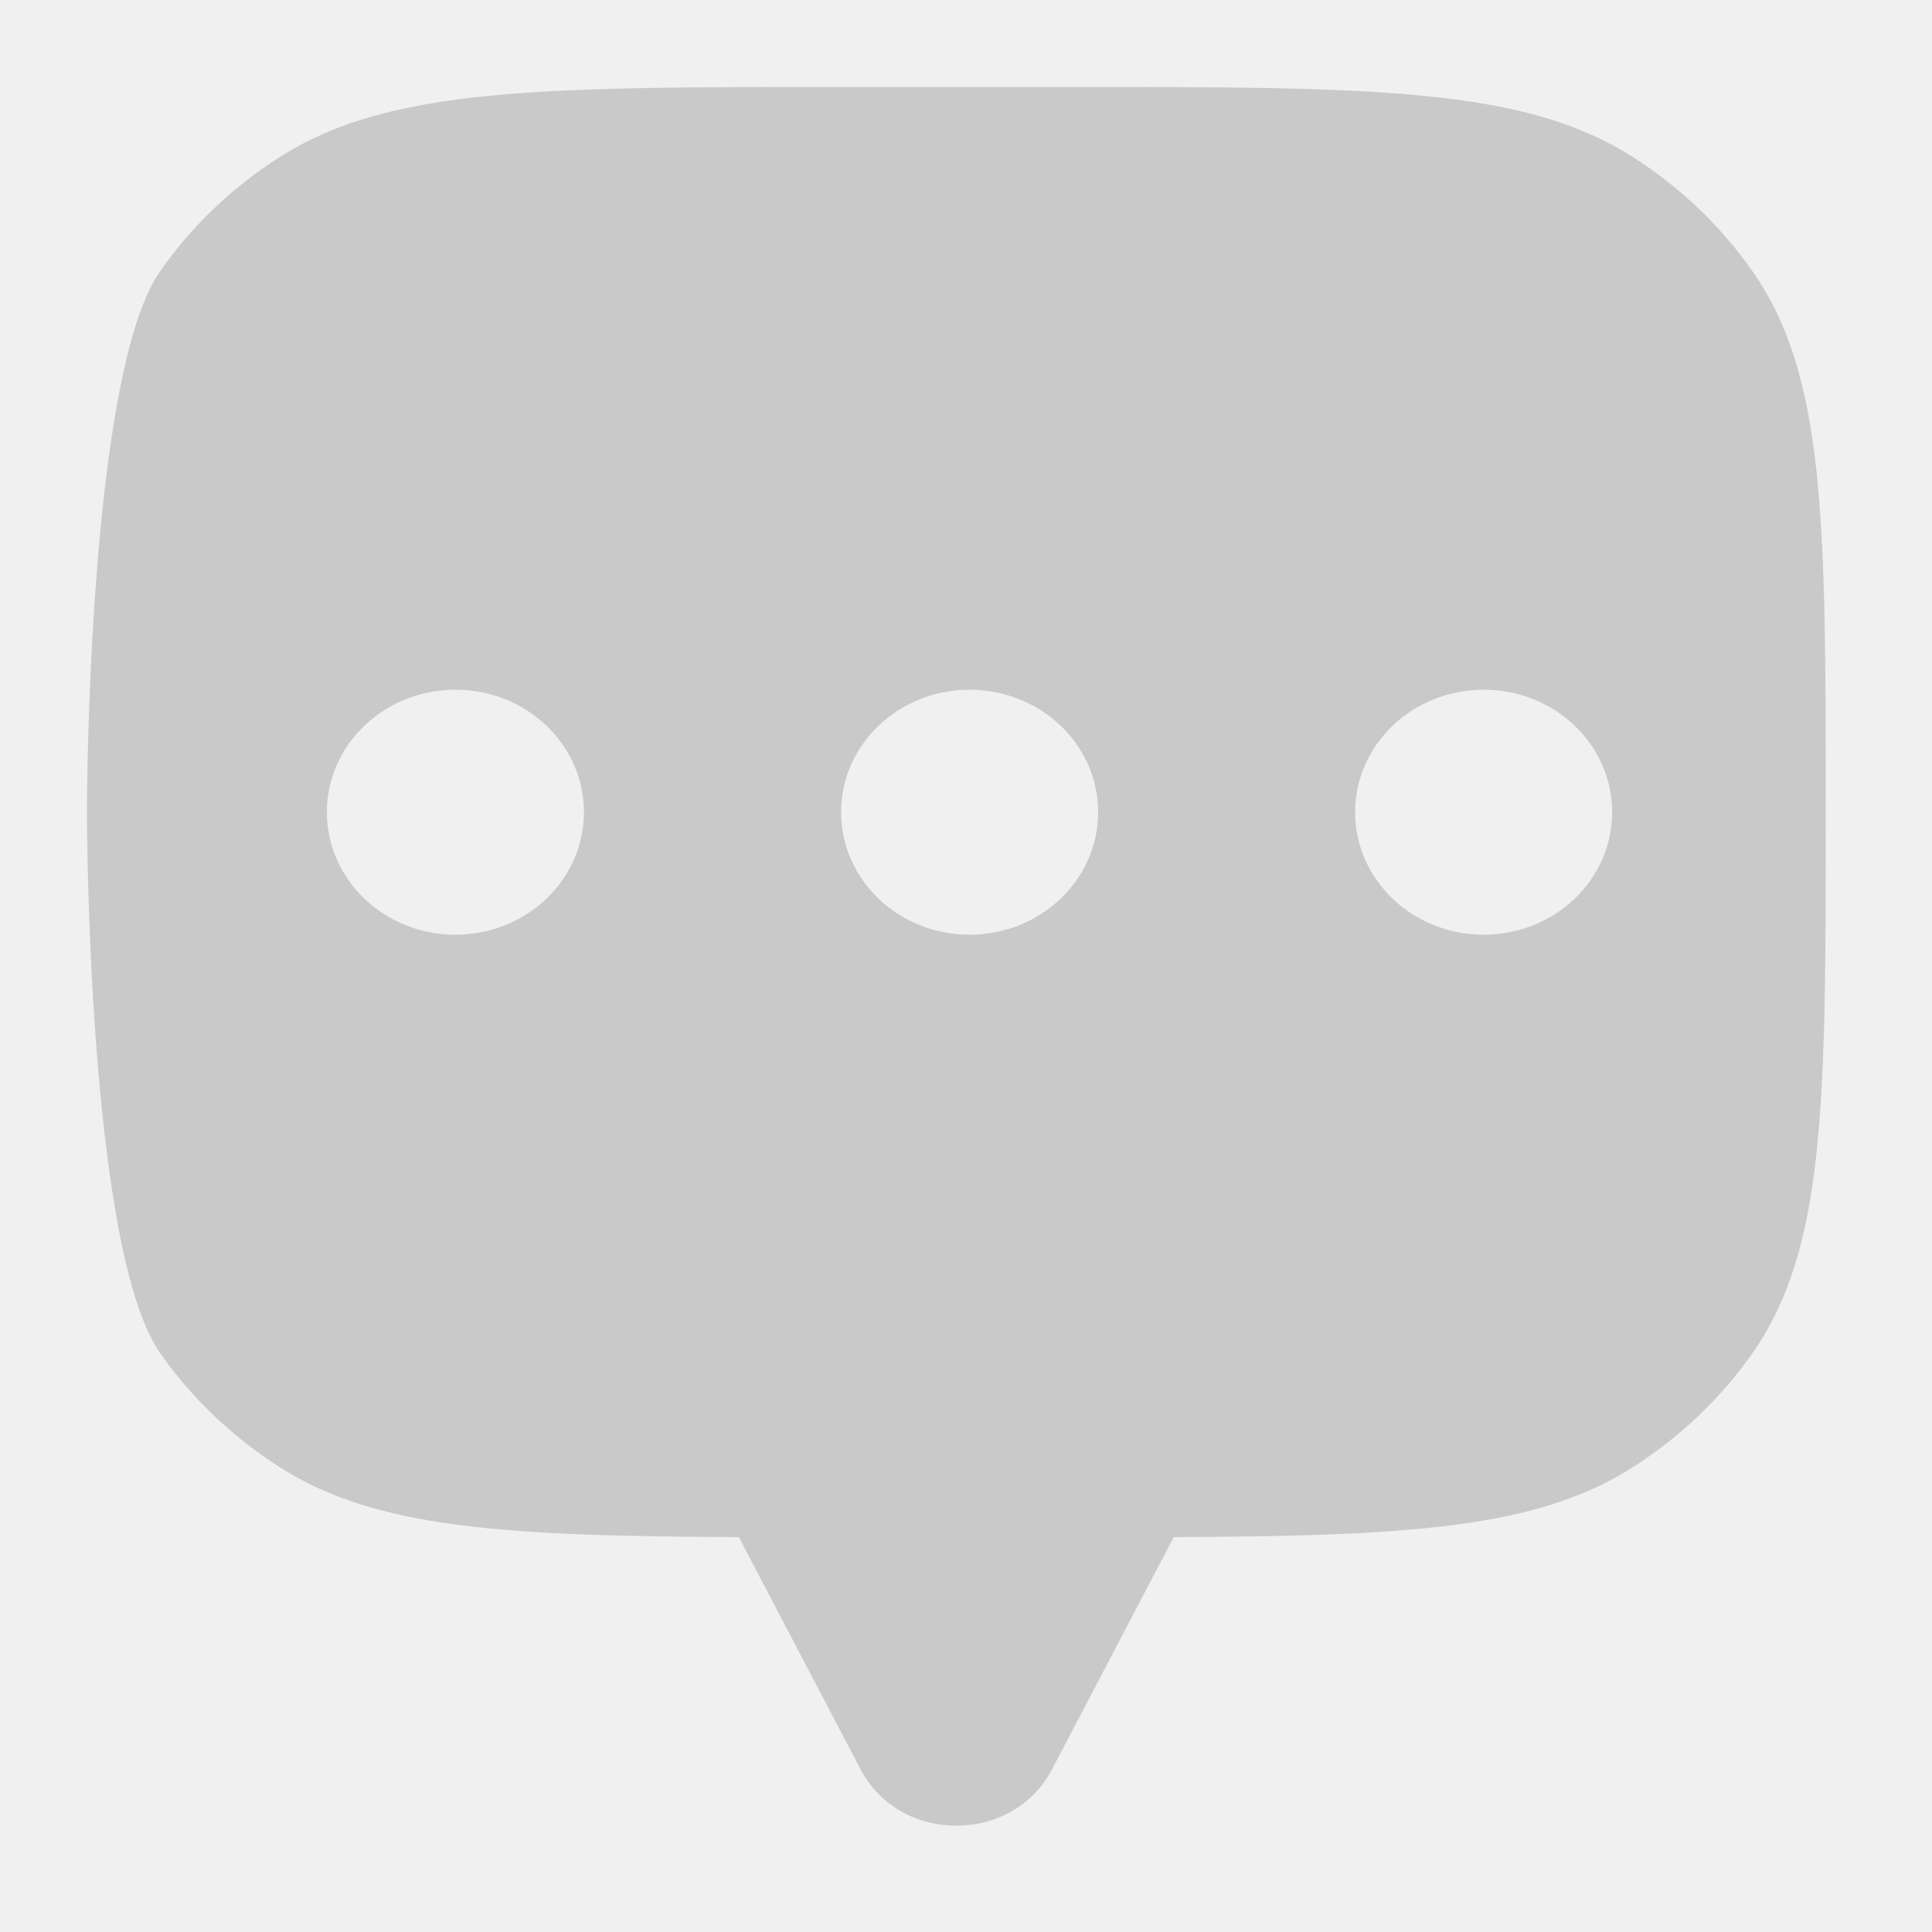
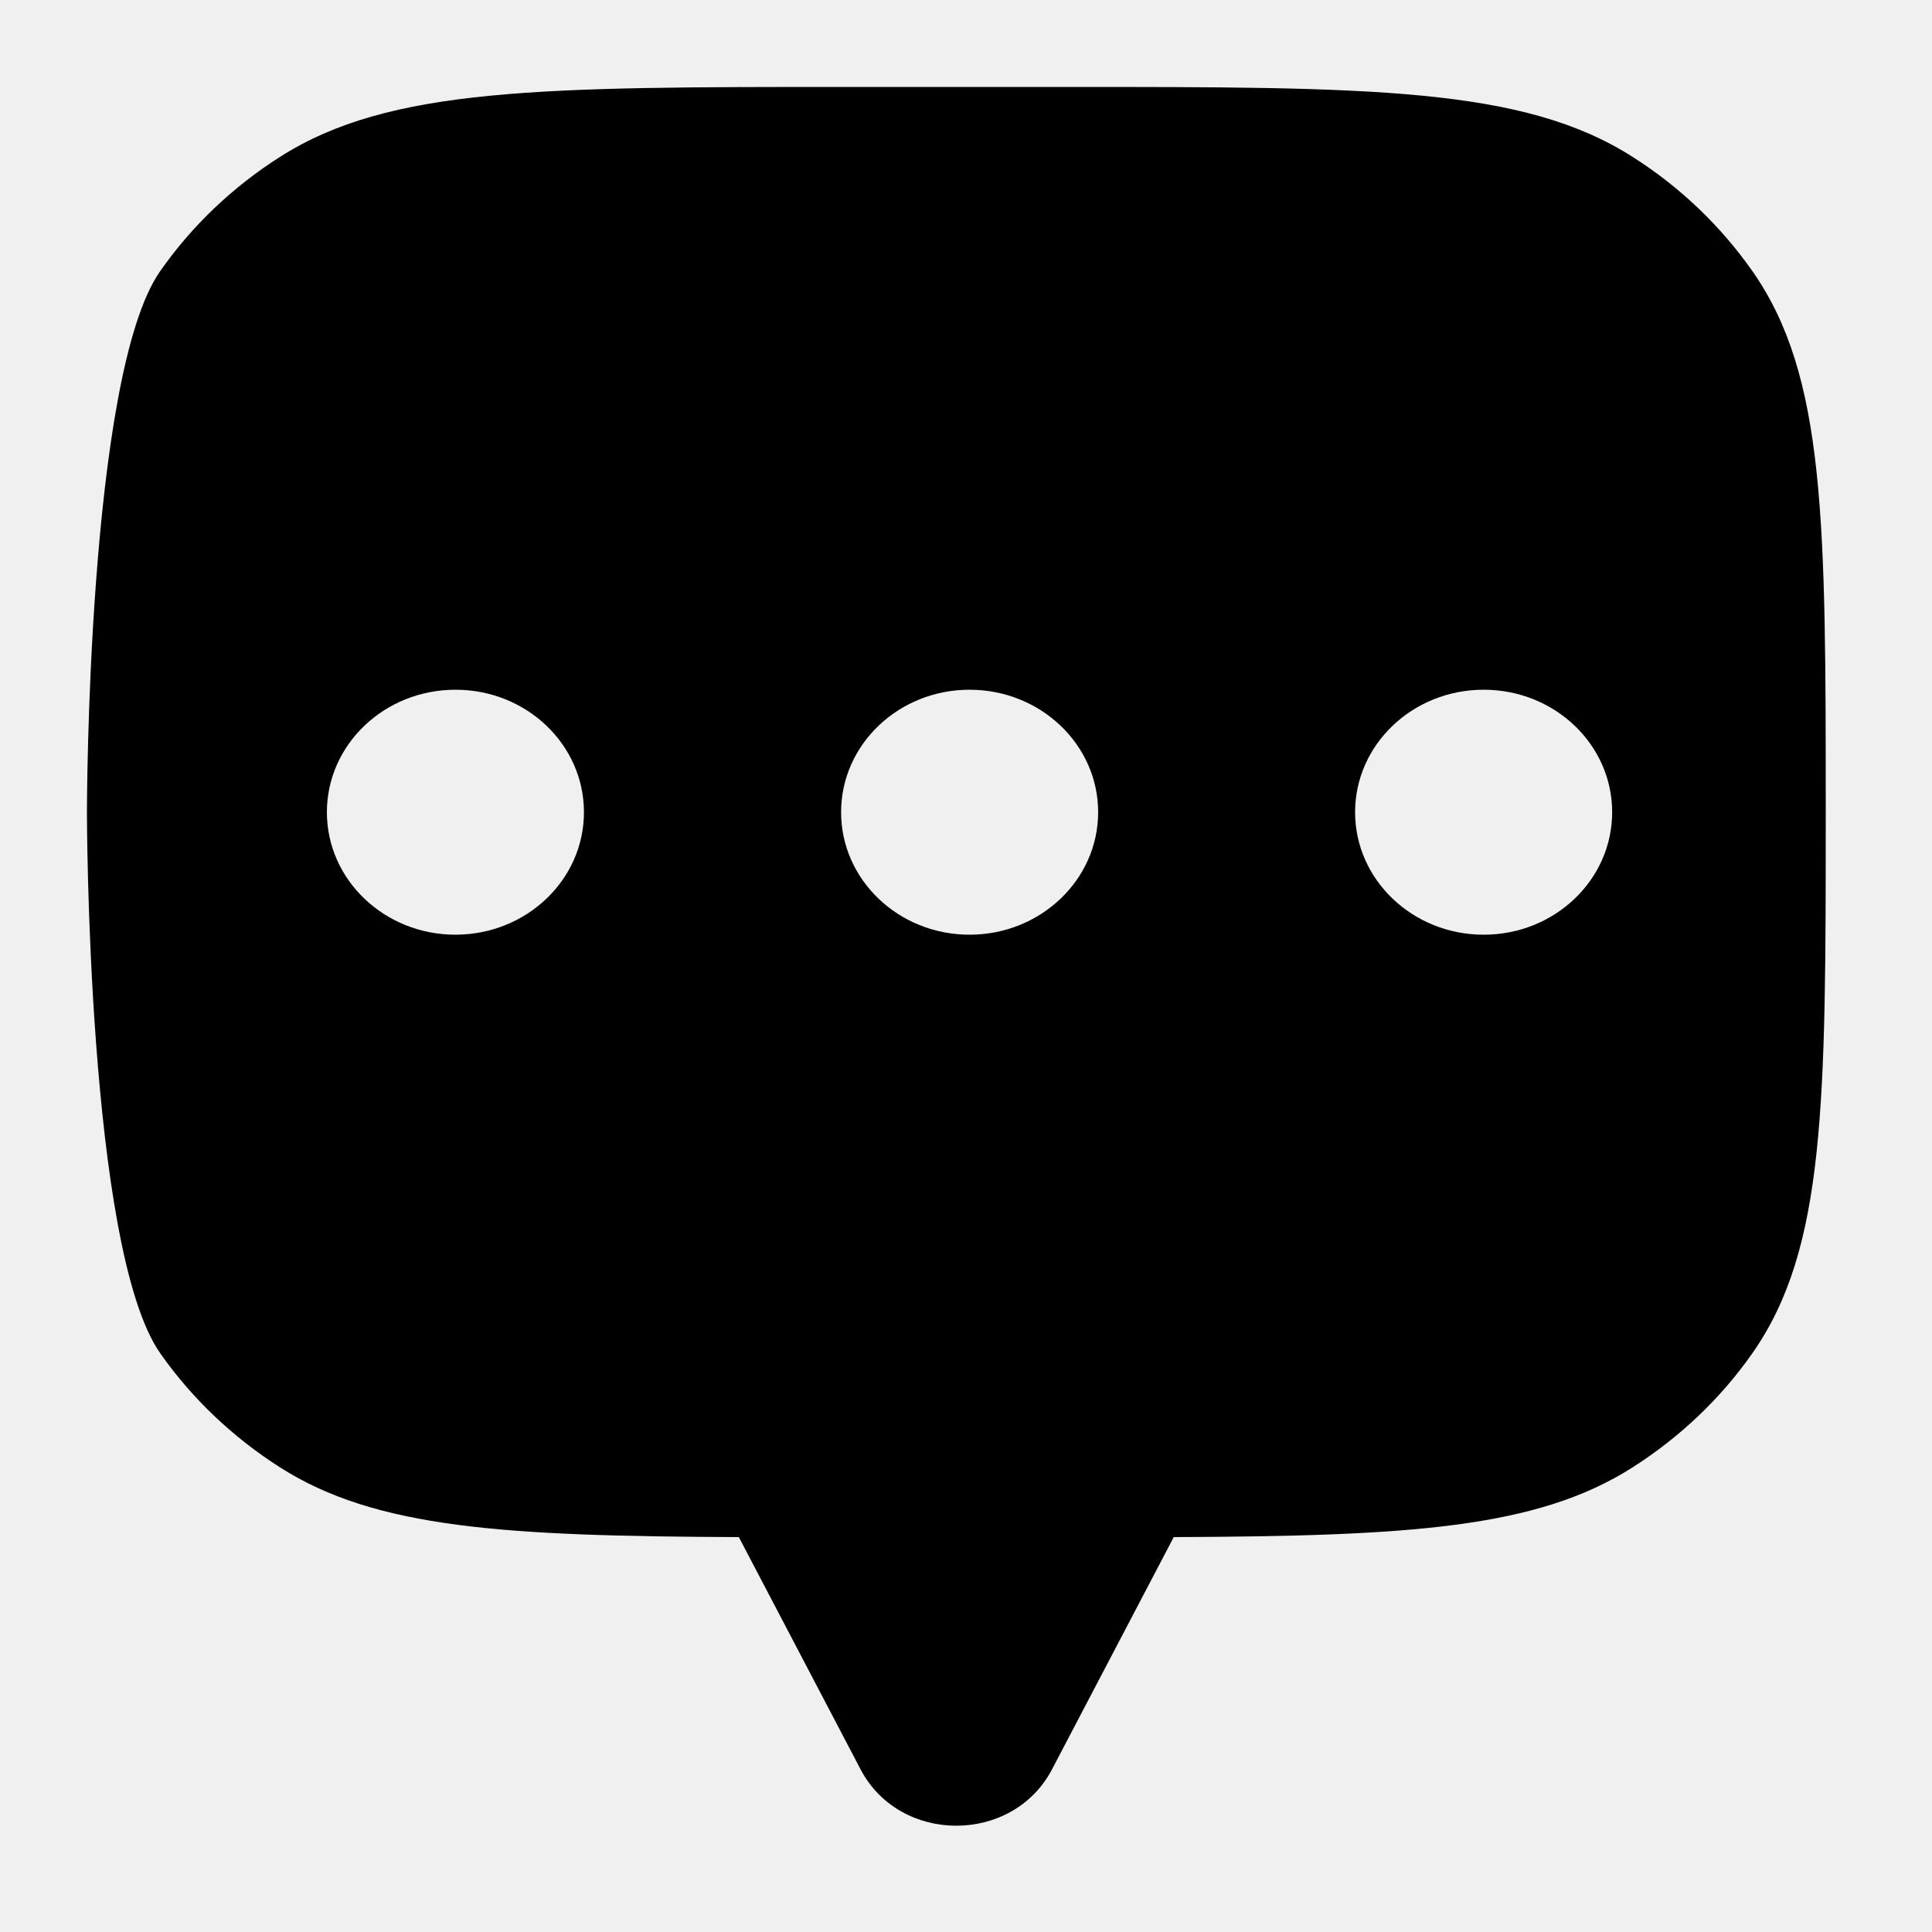
<svg xmlns="http://www.w3.org/2000/svg" width="20" height="20" viewBox="0 0 20 20" fill="none">
  <g clip-path="url(#clip0_545_889)">
-     <path d="M11.025 0.9C14.184 0.9 15.765 0.9 16.899 1.623C17.391 1.935 17.812 2.338 18.141 2.807C18.899 3.889 18.9 5.395 18.9 8.407C18.9 11.42 18.899 12.926 18.141 14.008C17.813 14.476 17.391 14.878 16.899 15.191C15.908 15.823 14.577 15.902 12.149 15.912V15.915L10.89 18.317C10.482 19.094 9.317 19.094 8.909 18.317L7.65 15.915V15.912C5.223 15.902 3.892 15.823 2.9 15.191C2.409 14.878 1.986 14.476 1.658 14.008C0.9 12.926 0.9 8.407 0.9 8.407C0.9 8.407 0.9 3.889 1.658 2.807C1.986 2.338 2.409 1.935 2.9 1.623C4.035 0.9 5.615 0.9 8.775 0.9H11.025ZM4.715 7.14C3.98 7.14 3.384 7.707 3.384 8.408C3.384 9.108 3.98 9.676 4.715 9.676C5.45 9.675 6.045 9.108 6.045 8.408C6.045 7.707 5.45 7.14 4.715 7.14ZM10.037 7.14C9.302 7.14 8.707 7.707 8.707 8.408C8.707 9.108 9.302 9.676 10.037 9.676C10.771 9.676 11.368 9.108 11.368 8.408C11.368 7.707 10.771 7.14 10.037 7.14ZM15.359 7.14C14.624 7.14 14.028 7.707 14.028 8.408C14.028 9.108 14.624 9.676 15.359 9.676C16.094 9.676 16.689 9.108 16.689 8.408C16.689 7.707 16.094 7.14 15.359 7.14Z" fill="#C9C9C9" />
+     <path d="M11.025 0.9C14.184 0.9 15.765 0.9 16.899 1.623C17.391 1.935 17.812 2.338 18.141 2.807C18.899 3.889 18.9 5.395 18.9 8.407C18.9 11.42 18.899 12.926 18.141 14.008C17.813 14.476 17.391 14.878 16.899 15.191C15.908 15.823 14.577 15.902 12.149 15.912V15.915L10.89 18.317C10.482 19.094 9.317 19.094 8.909 18.317L7.65 15.915V15.912C5.223 15.902 3.892 15.823 2.9 15.191C2.409 14.878 1.986 14.476 1.658 14.008C0.9 12.926 0.9 8.407 0.9 8.407C0.9 8.407 0.9 3.889 1.658 2.807C1.986 2.338 2.409 1.935 2.9 1.623C4.035 0.9 5.615 0.9 8.775 0.9H11.025ZM4.715 7.14C3.98 7.14 3.384 7.707 3.384 8.408C3.384 9.108 3.98 9.676 4.715 9.676C5.45 9.675 6.045 9.108 6.045 8.408C6.045 7.707 5.45 7.14 4.715 7.14ZM10.037 7.14C9.302 7.14 8.707 7.707 8.707 8.408C8.707 9.108 9.302 9.676 10.037 9.676C10.771 9.676 11.368 9.108 11.368 8.408C11.368 7.707 10.771 7.14 10.037 7.14ZM15.359 7.14C14.624 7.14 14.028 7.707 14.028 8.408C14.028 9.108 14.624 9.676 15.359 9.676C16.094 9.676 16.689 9.108 16.689 8.408C16.689 7.707 16.094 7.14 15.359 7.14Z" fill="currentColor" />
  </g>
  <defs>
    <clipPath id="clip0_545_889">
      <rect width="19.8" height="19.8" fill="white" />
    </clipPath>
  </defs>
</svg>
